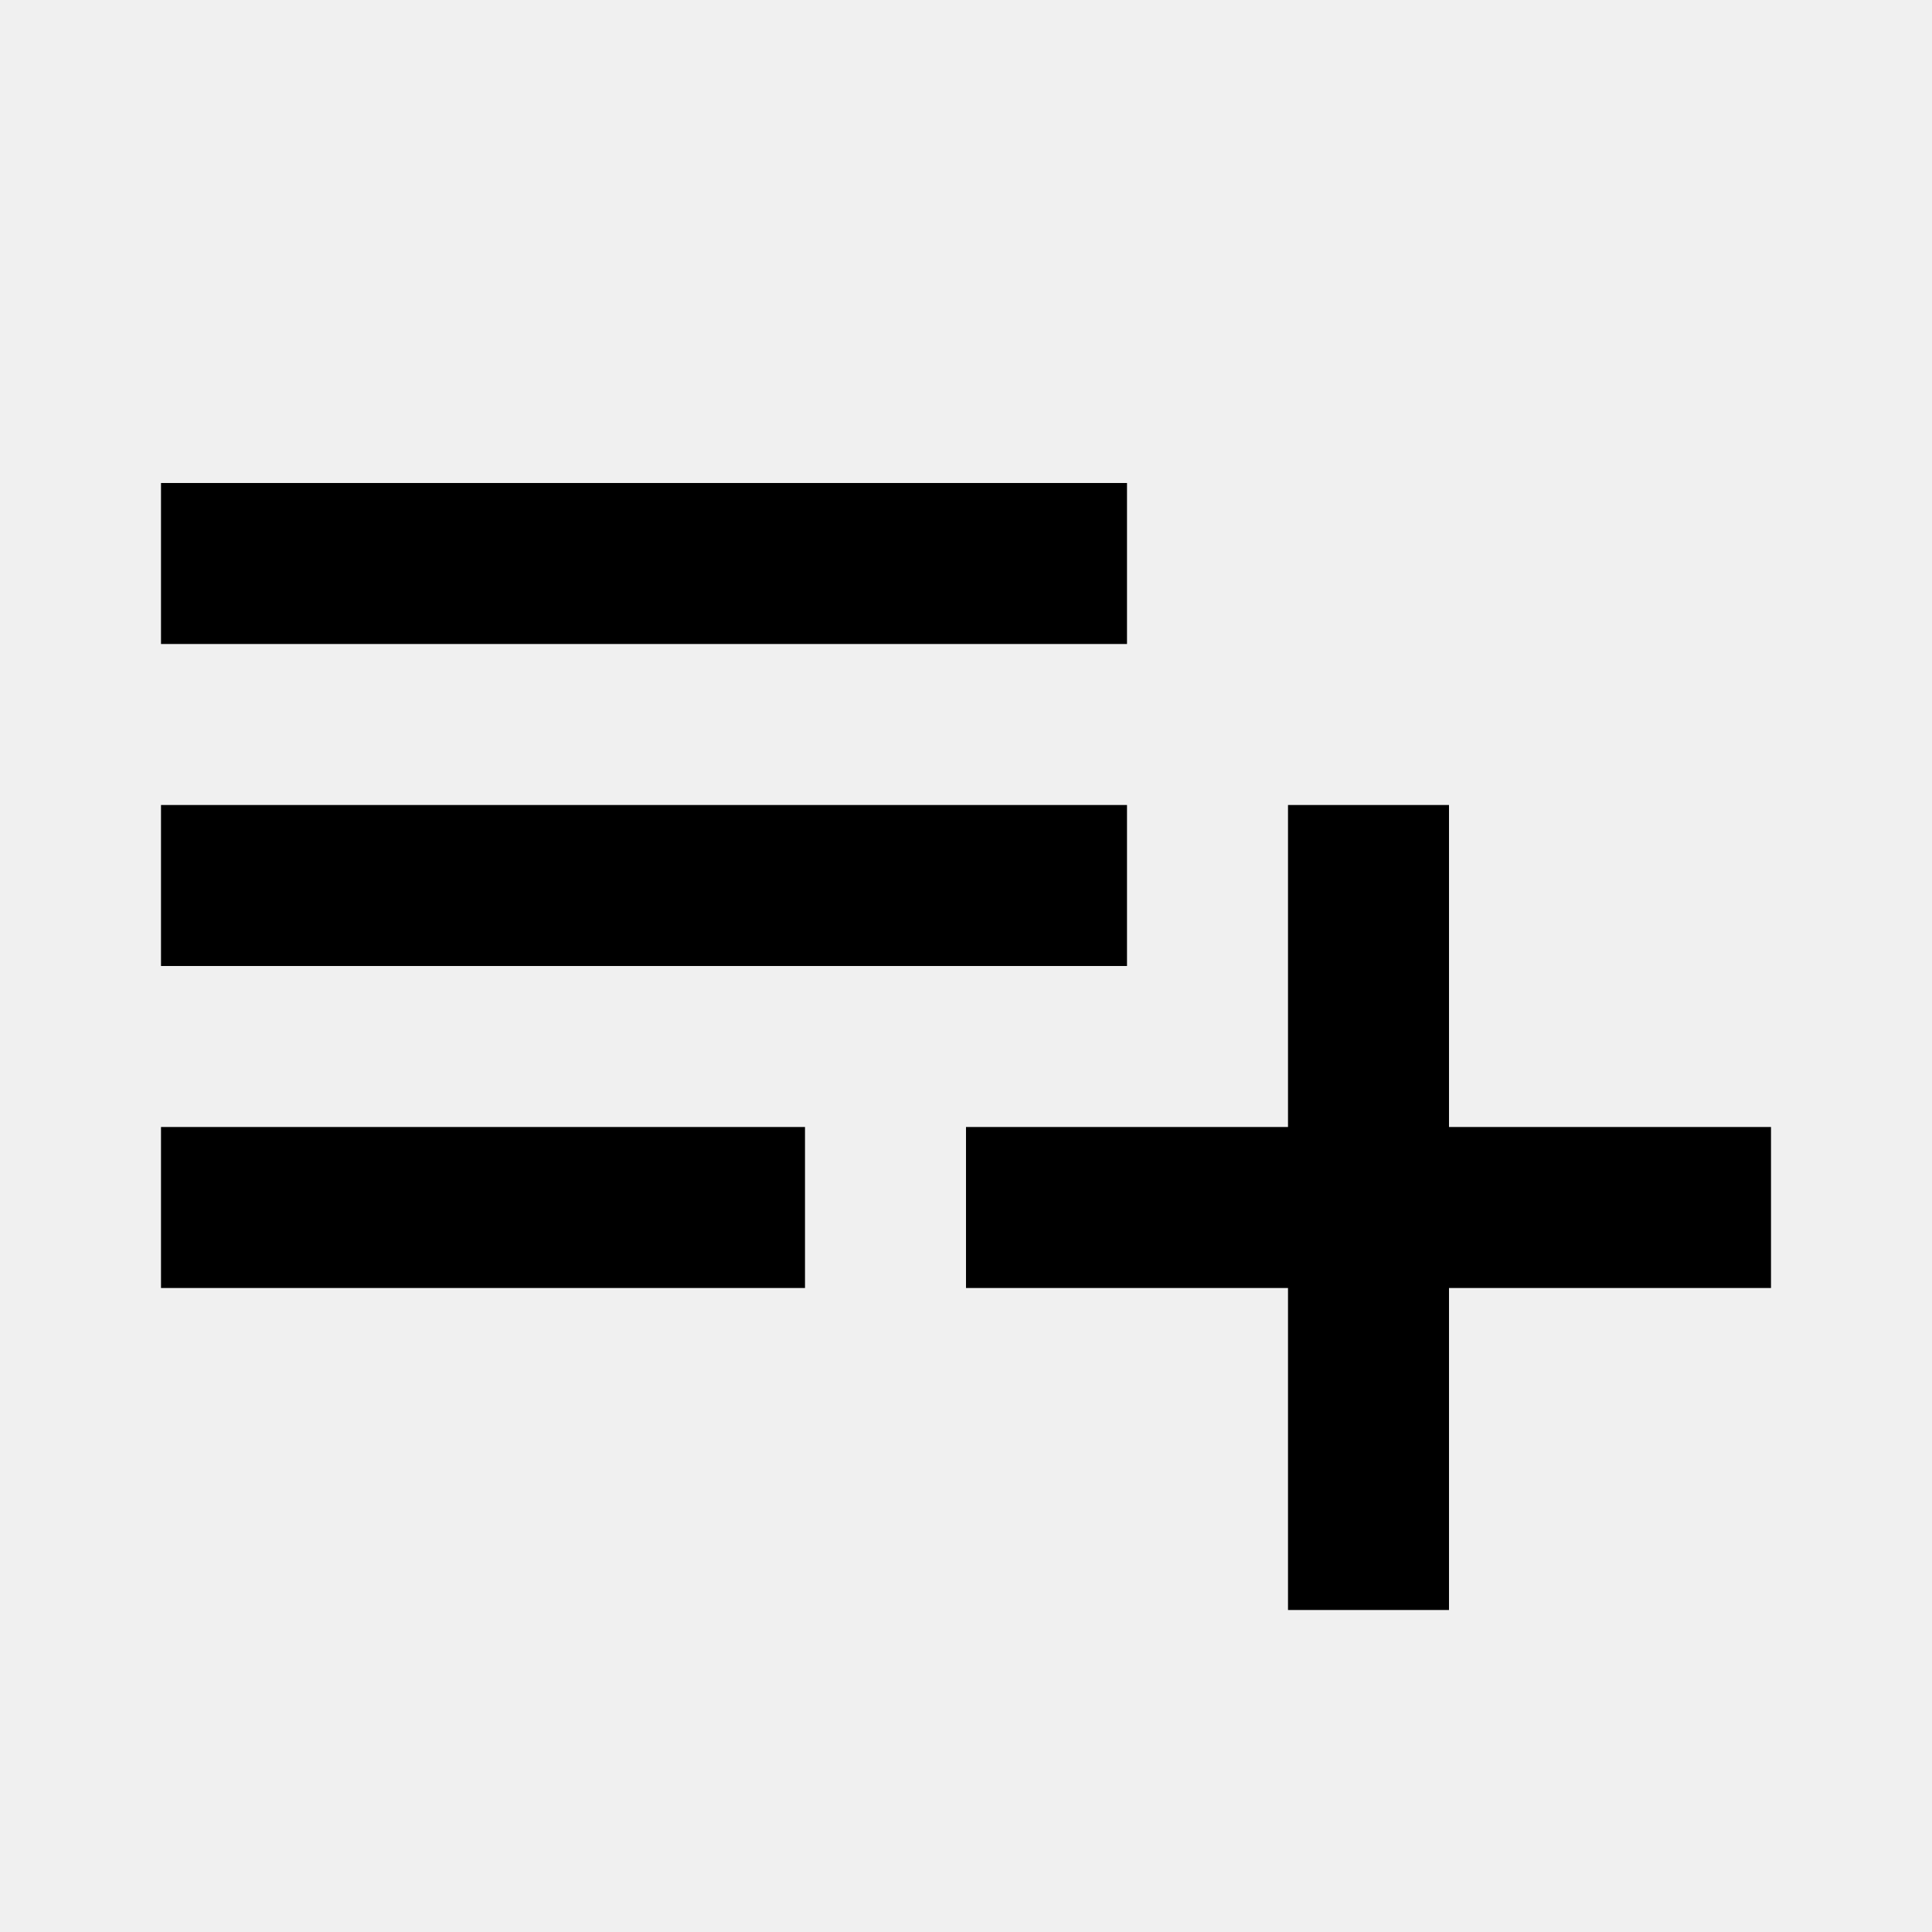
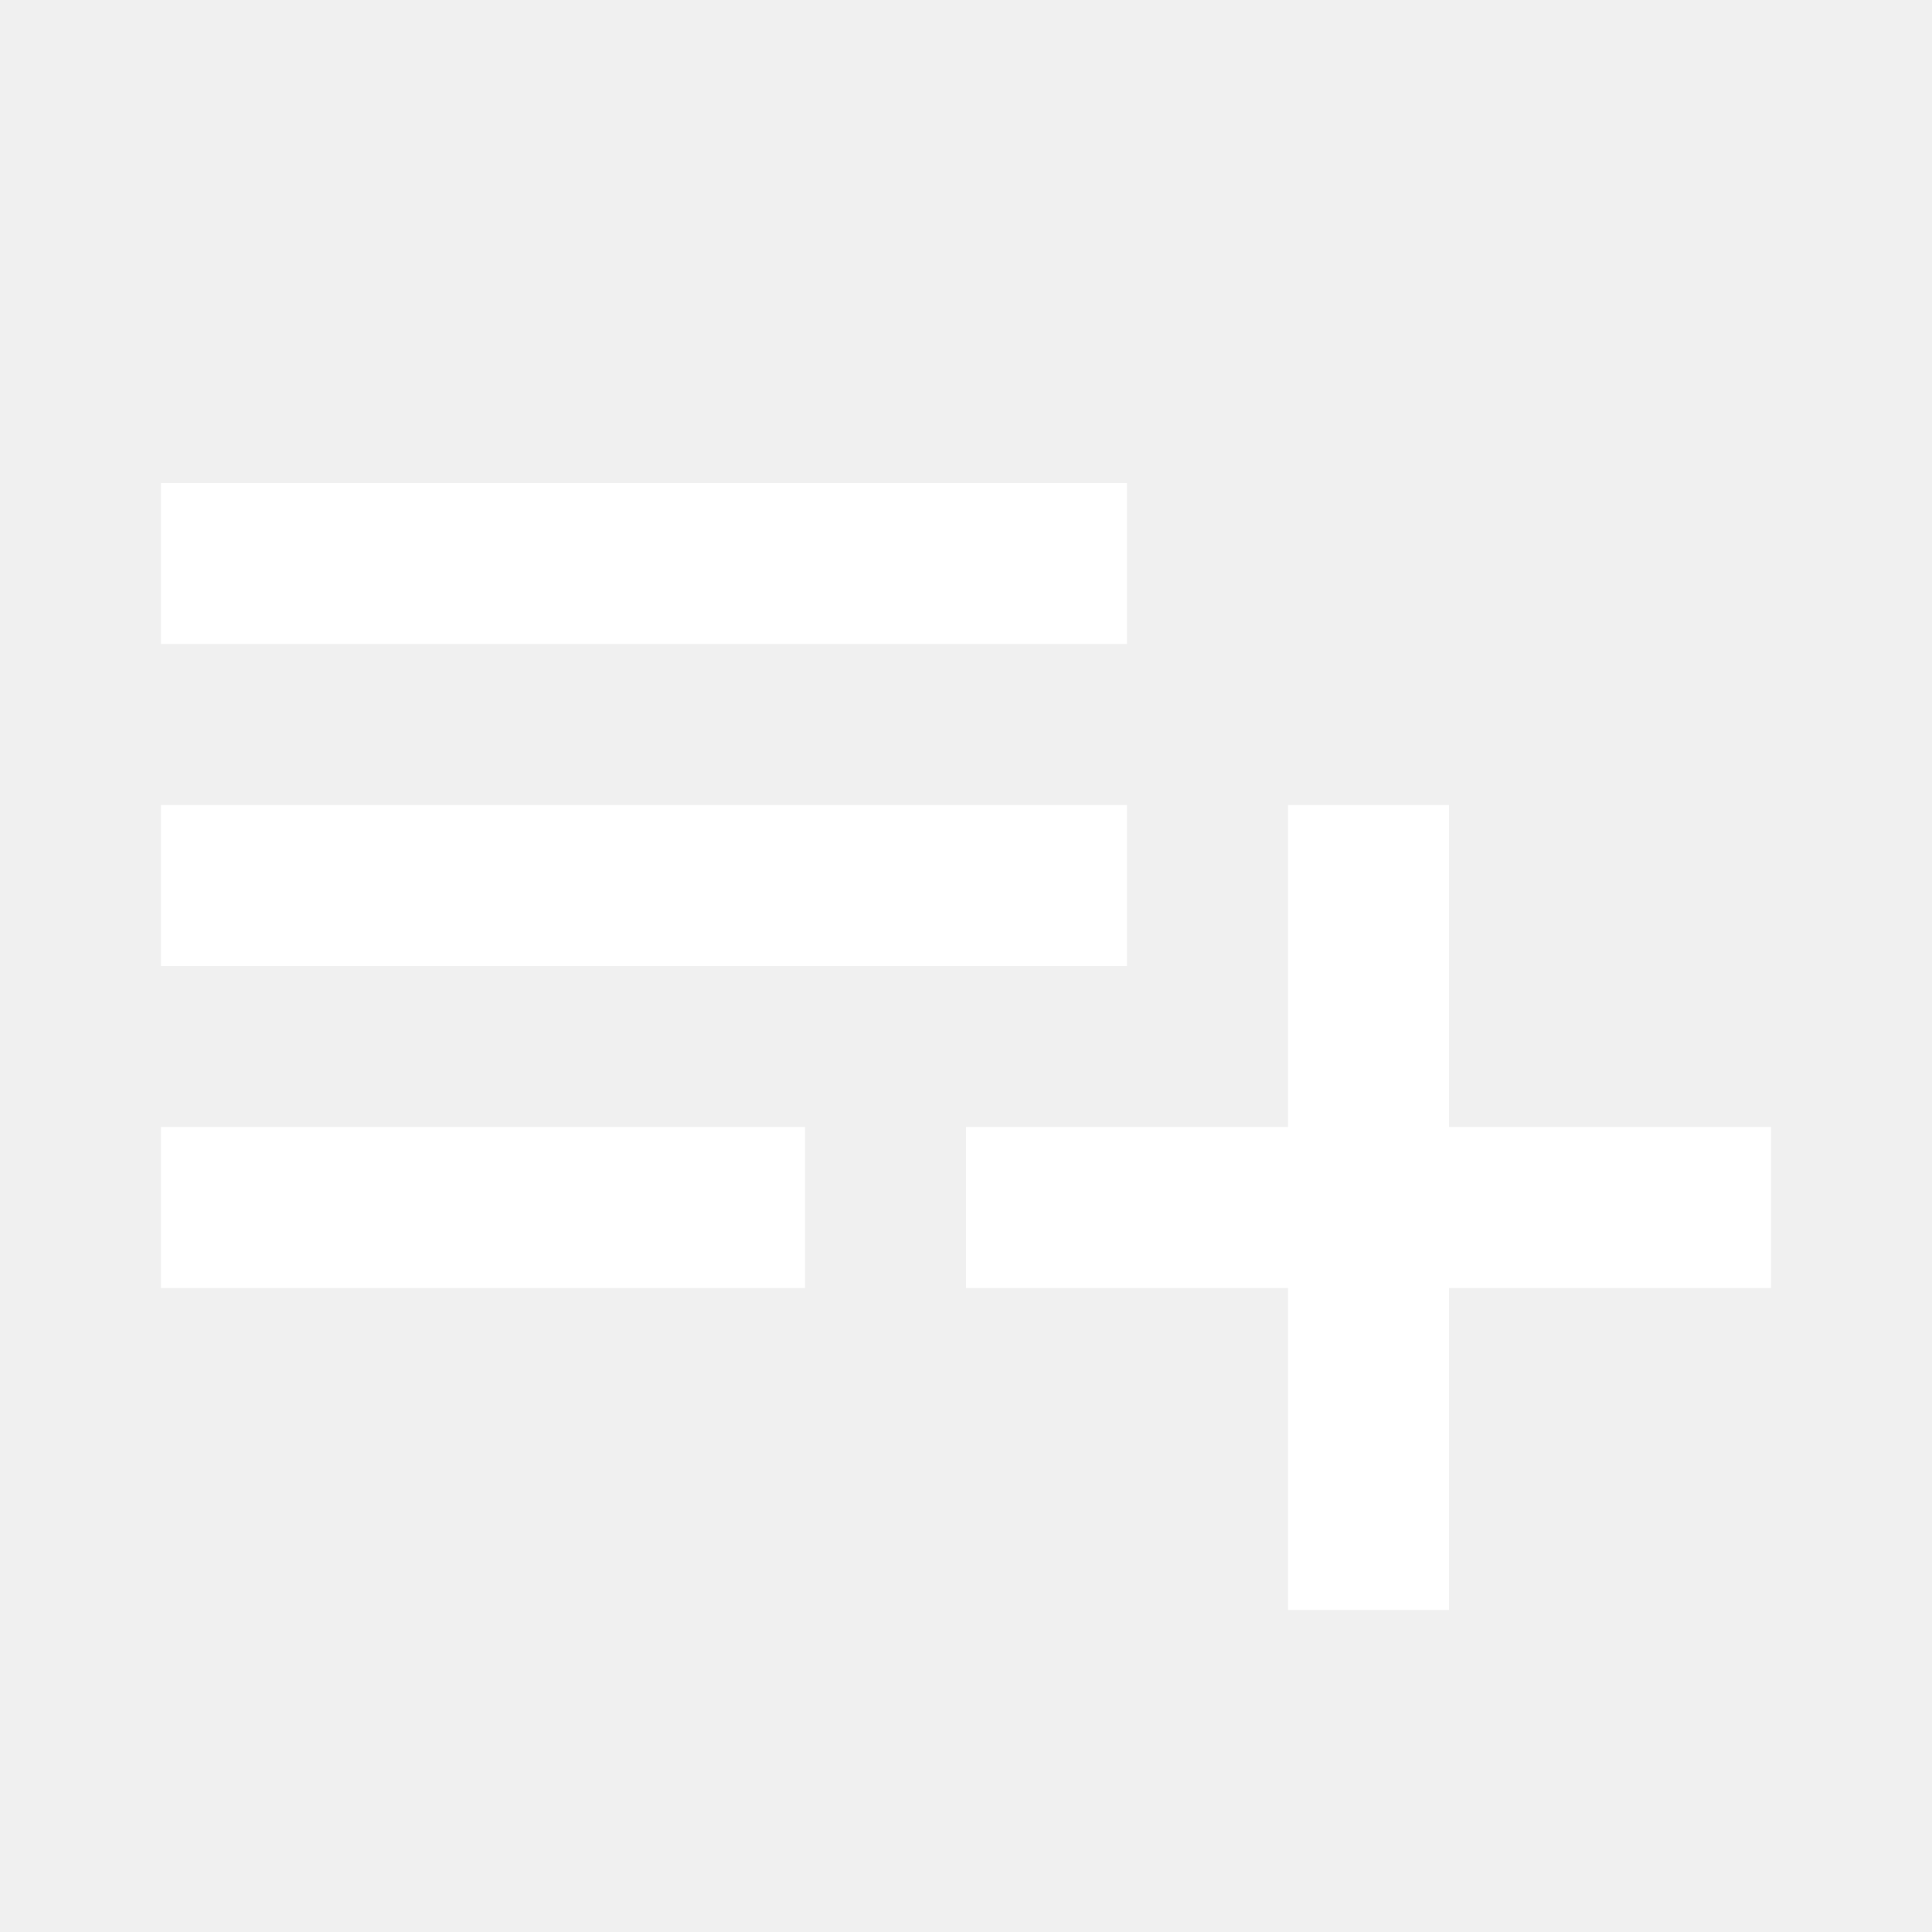
- <svg xmlns="http://www.w3.org/2000/svg" viewBox="0 0 24 24" fill="black" width="18px" height="18px">
+ <svg xmlns="http://www.w3.org/2000/svg" viewBox="0 0 24 24" fill="white" width="18px" height="18px">
  <path d="M0 0h24v24H0V0z" fill="none" />
  <path d="M14 10H2v2h12v-2zm0-4H2v2h12V6zm4 8v-4h-2v4h-4v2h4v4h2v-4h4v-2h-4zM2 16h8v-2H2v2z" />
</svg>
